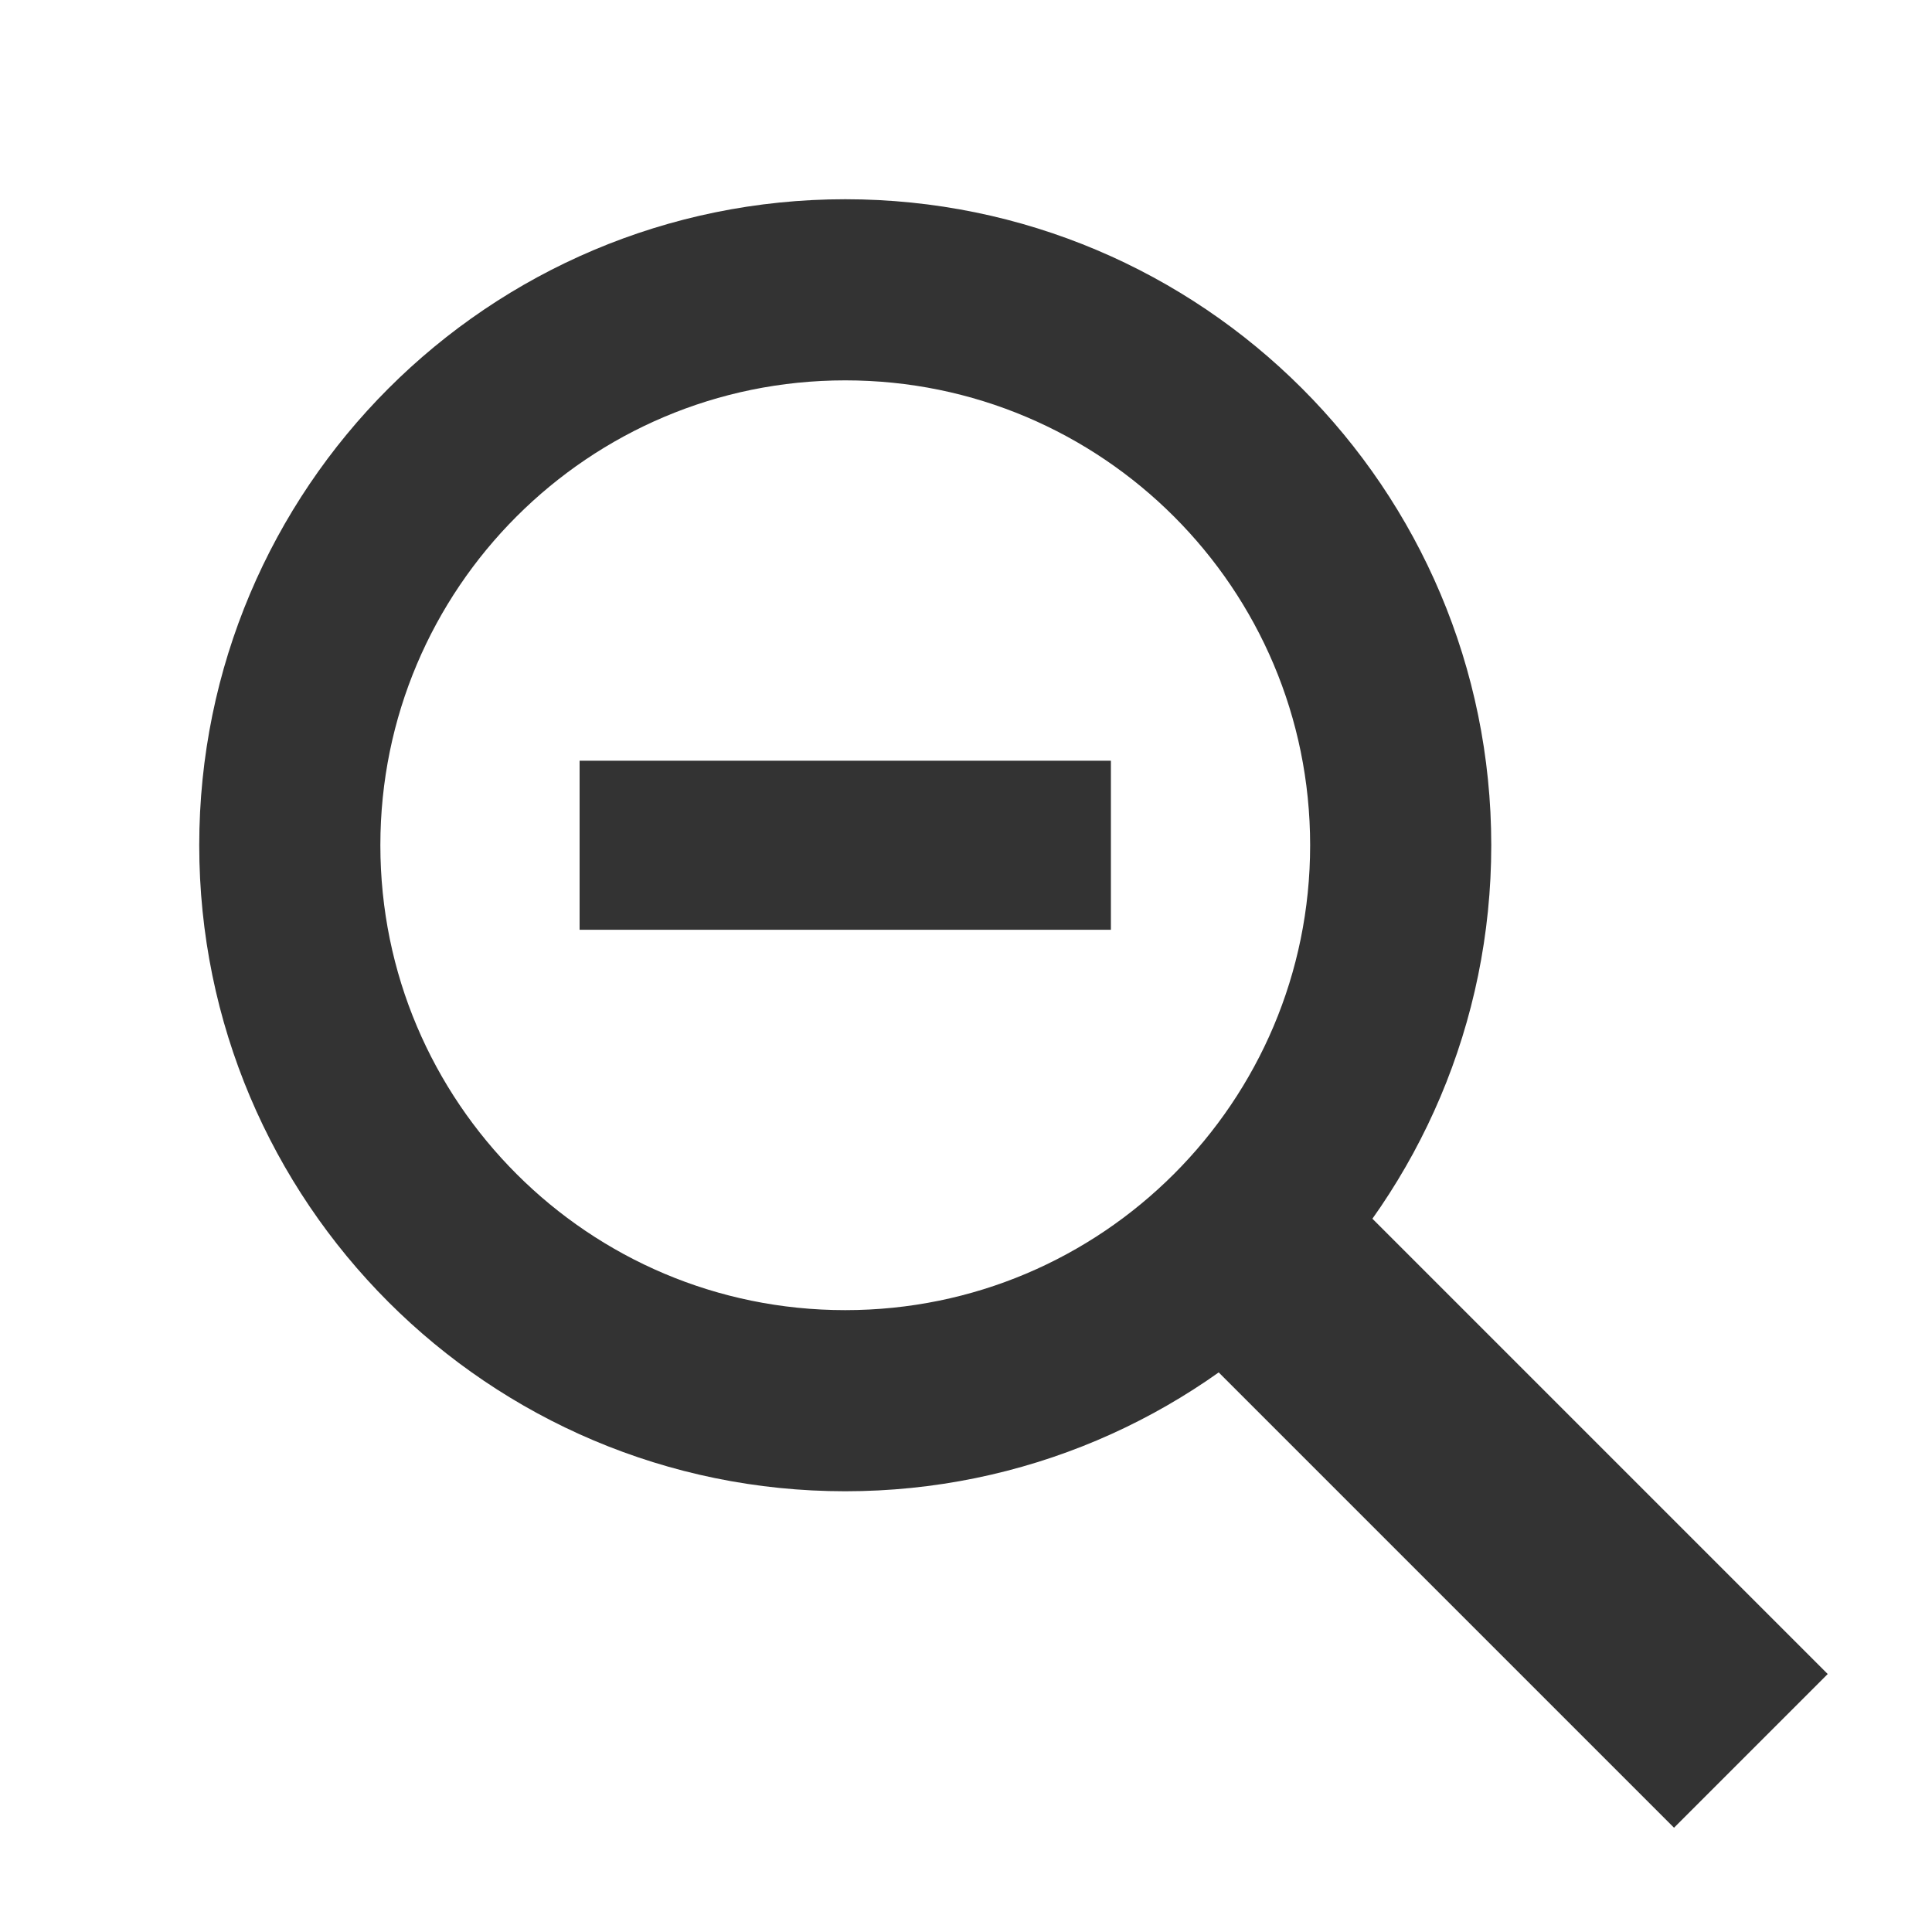
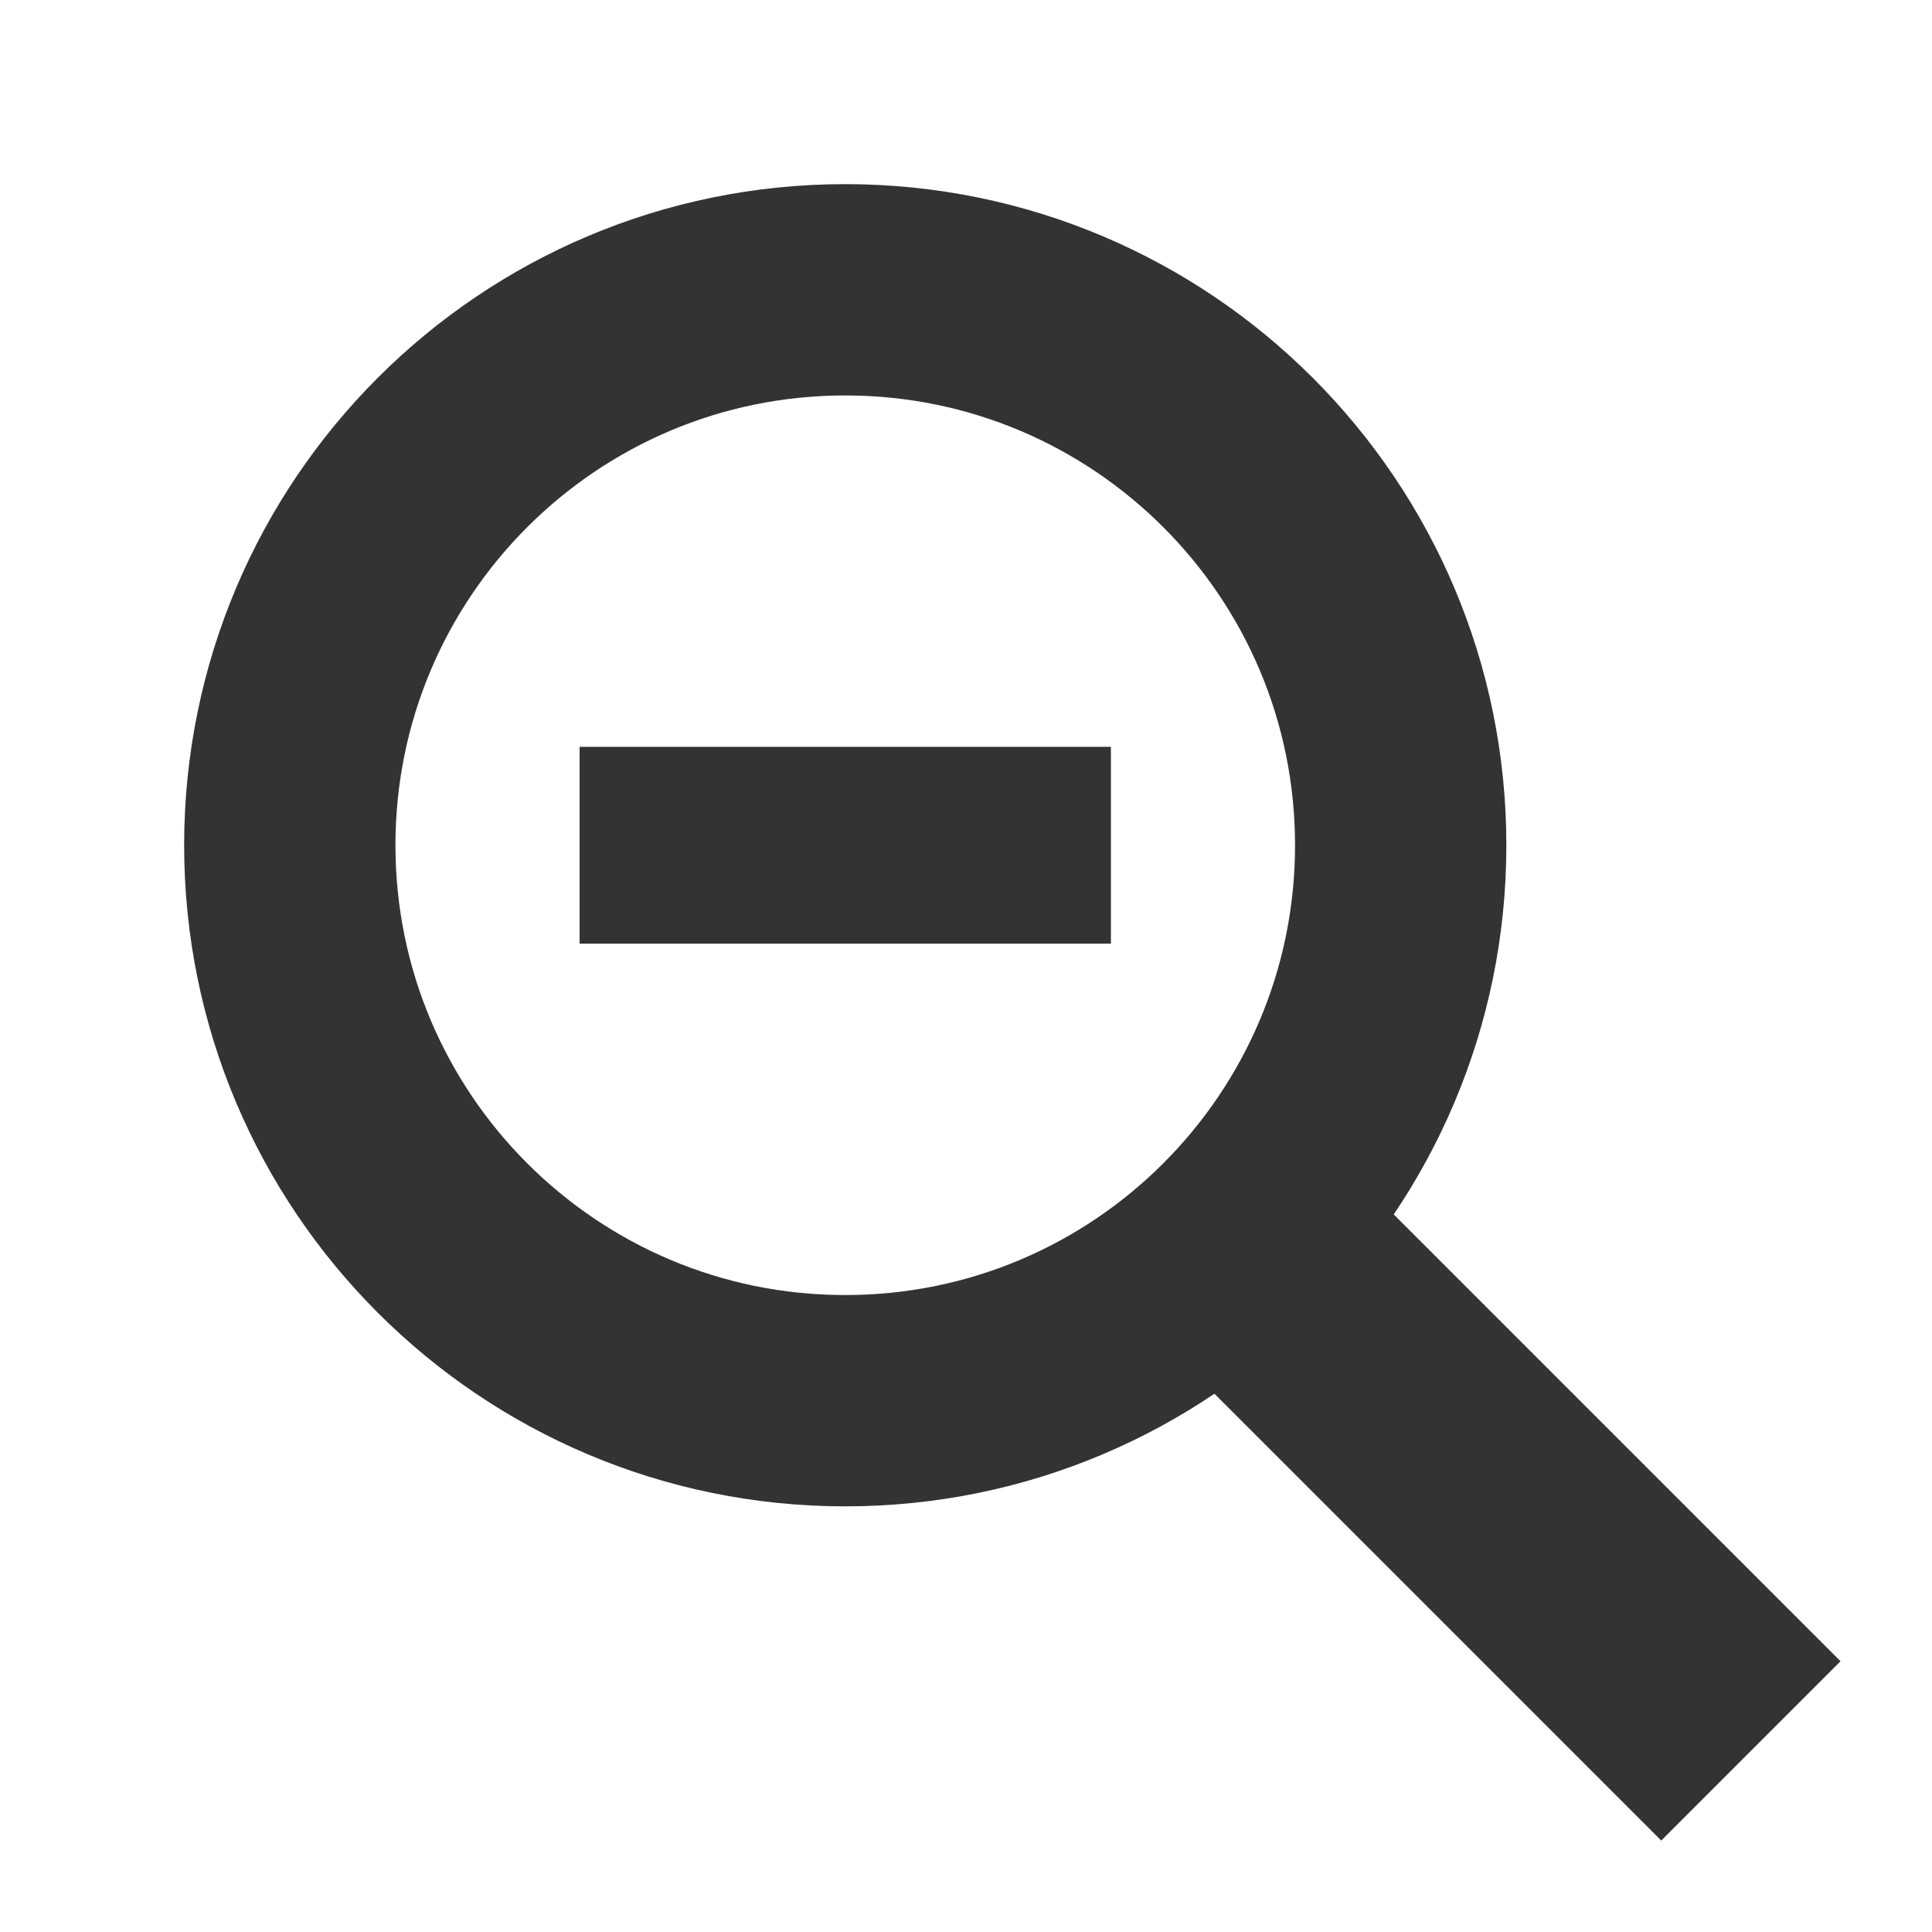
<svg width="14" height="14" viewBox="0 0 16 16">
-   <circle cx="7" cy="7" r="4.6" fill="none" stroke="#333" stroke-width="1.5" />
-   <path d="M4.8 7h4.4" stroke="#333" stroke-width="1.4" />
-   <path d="M10.4 10.4L14.5 14.5" stroke="#333" stroke-width="1.8" />
+   <circle cx="7" cy="7" r="4.6" fill="none" stroke="#333" stroke-width="1.75" />
+   <path d="M4.8 7h4.4" stroke="#333" stroke-width="1.63" />
+   <path d="M10.4 10.4L14.5 14.5" stroke="#333" stroke-width="2.1" />
</svg>
